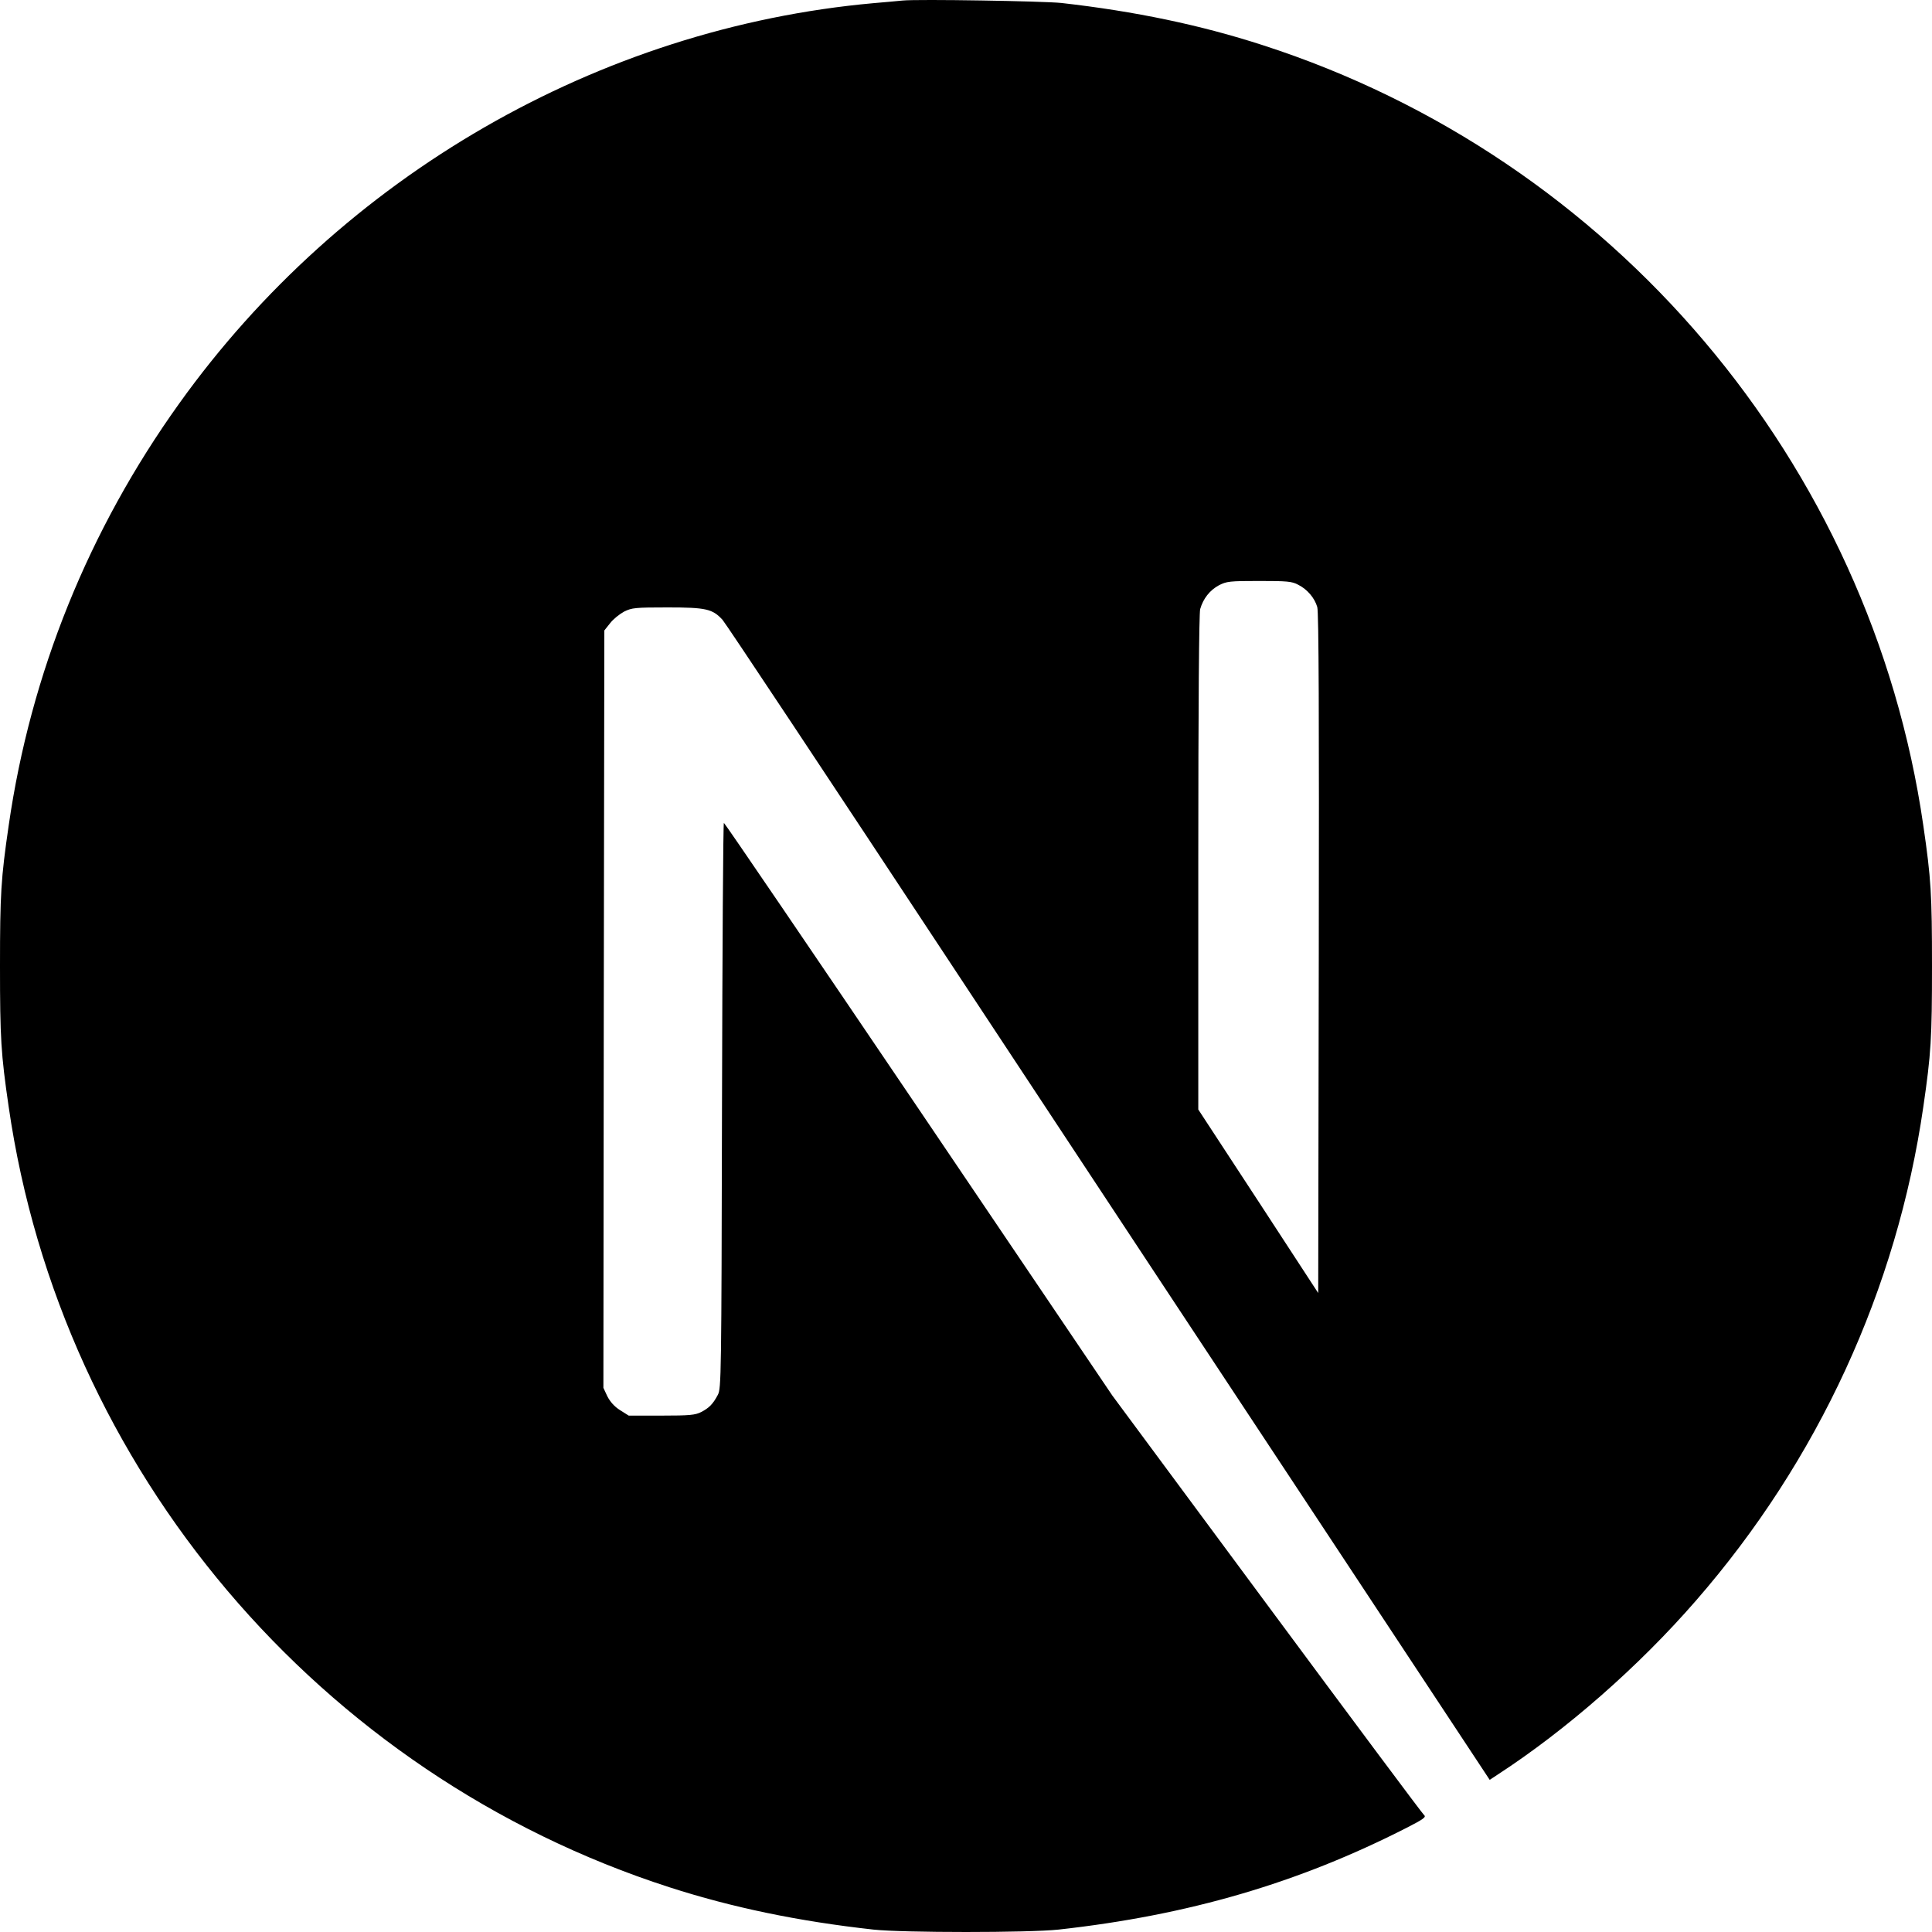
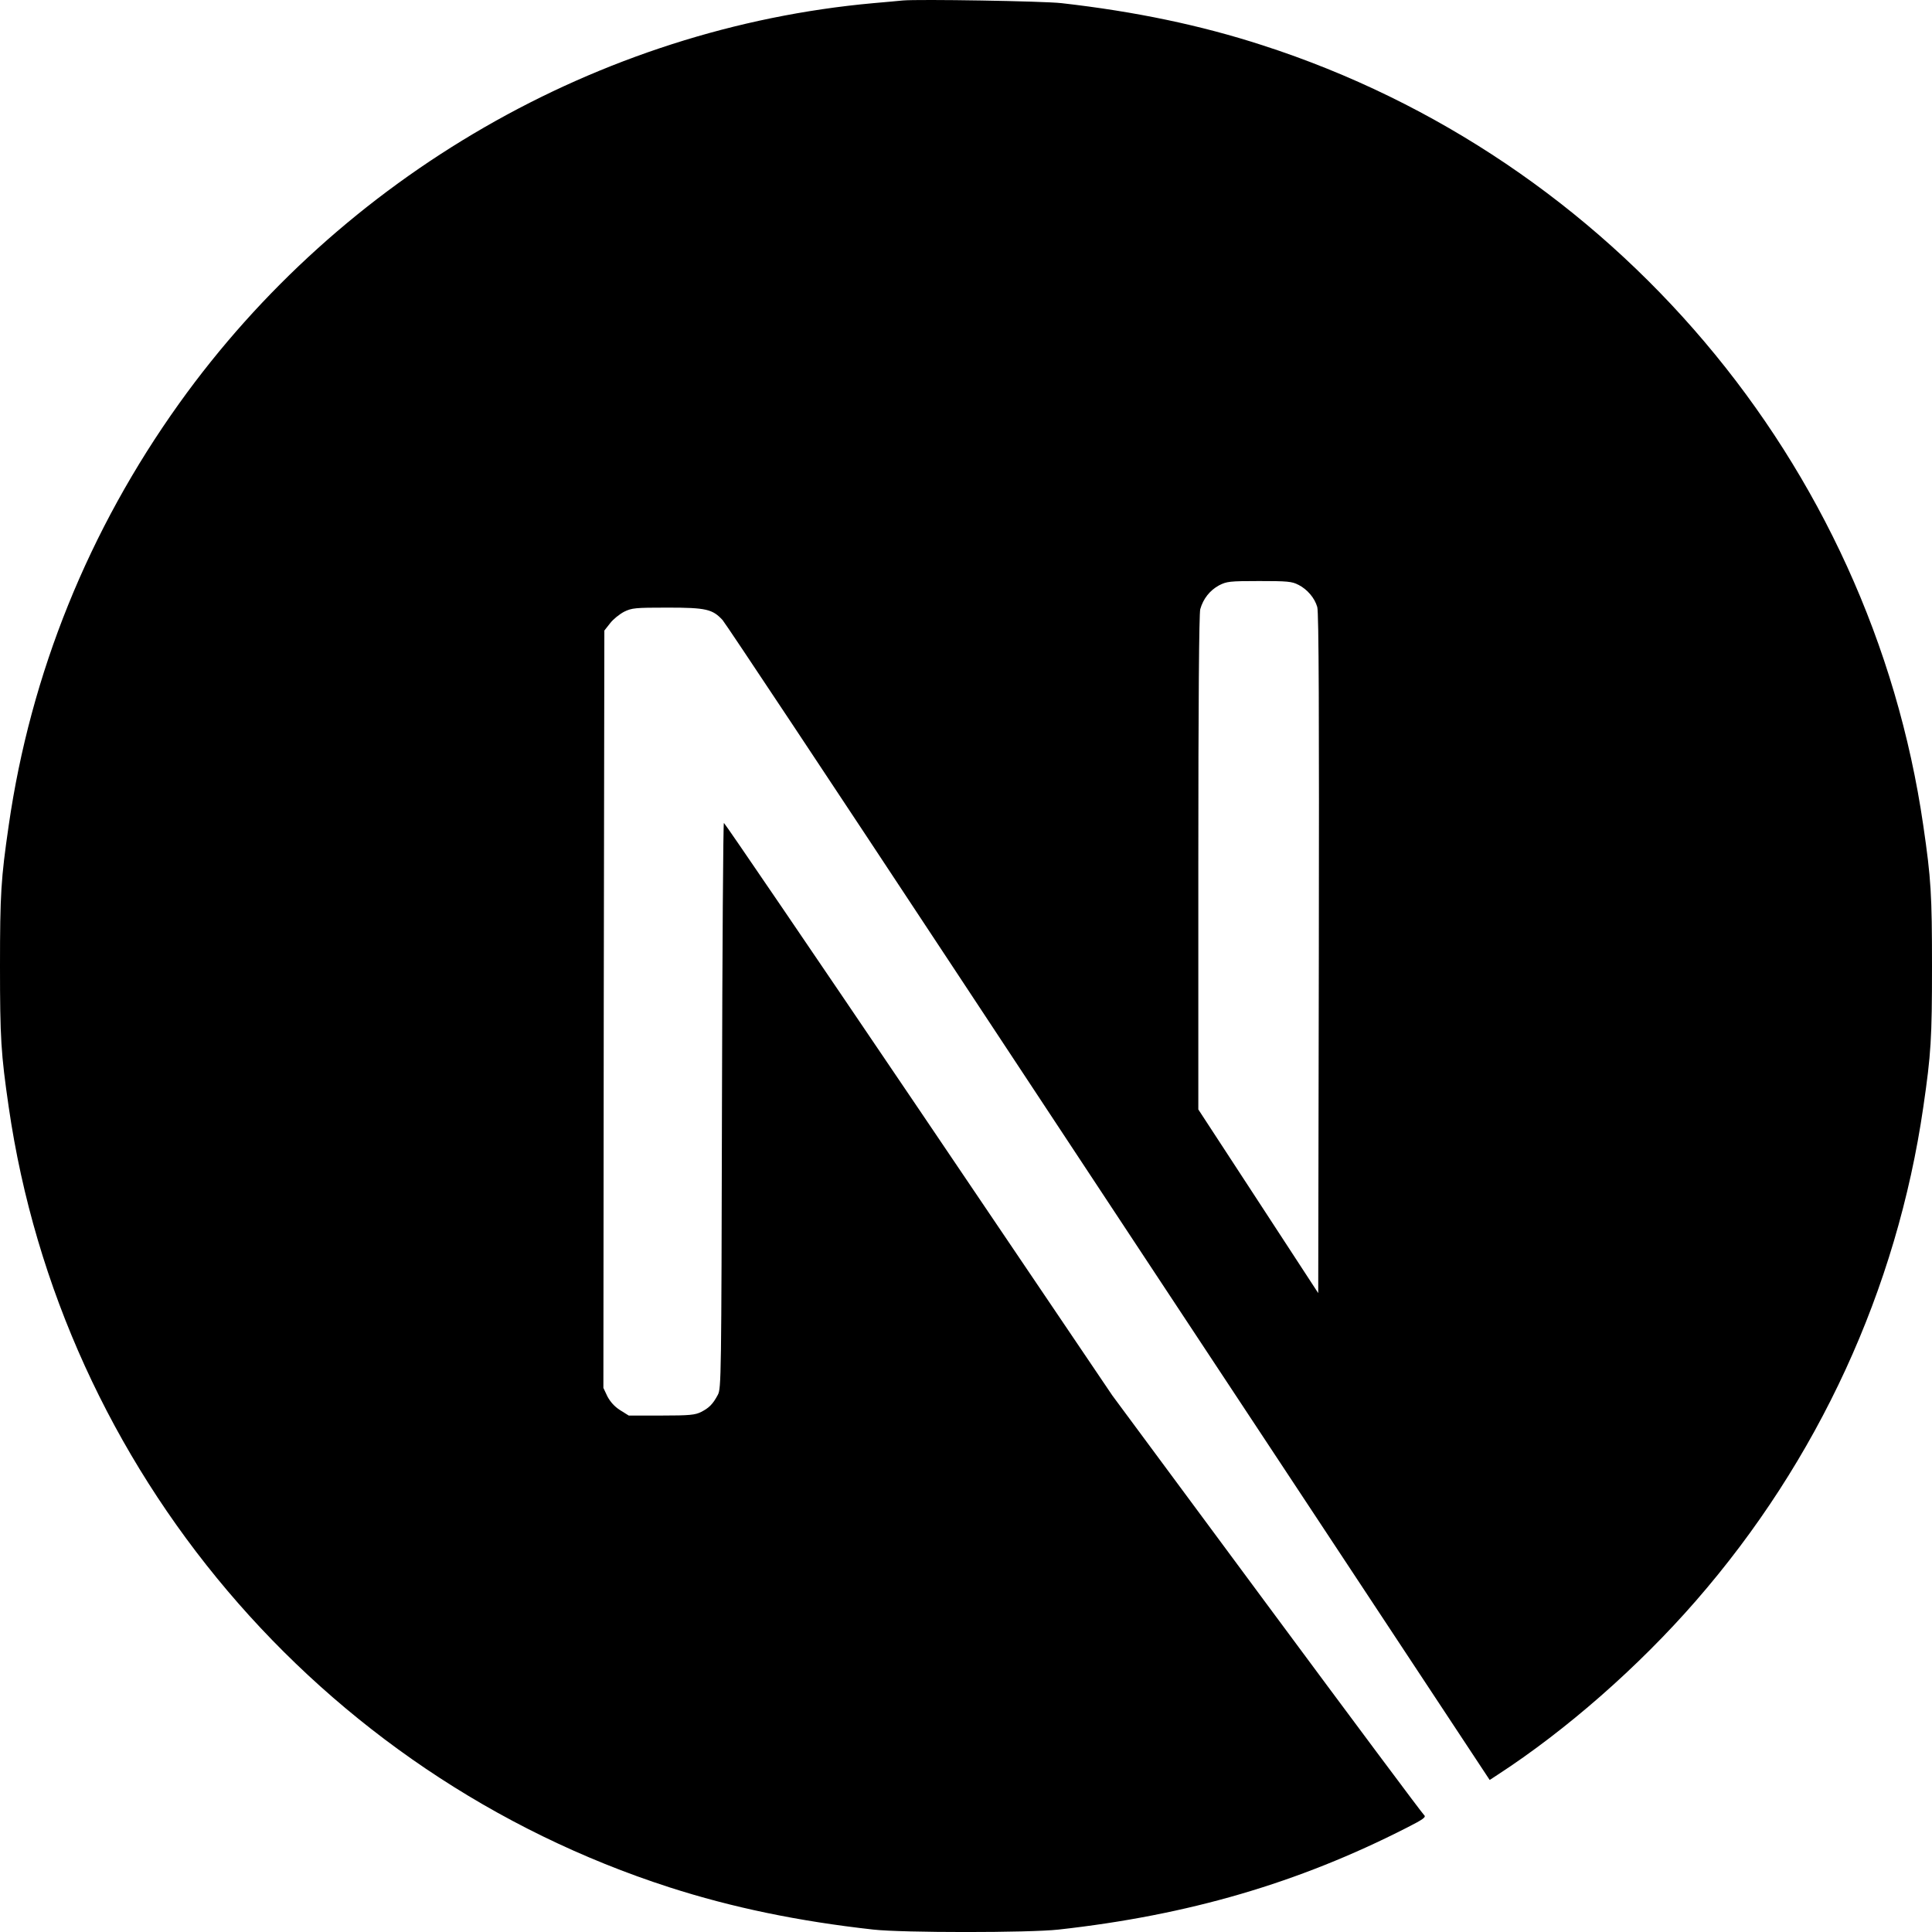
- <svg xmlns="http://www.w3.org/2000/svg" width="64" height="64" viewBox="0 0 20.48 20.48" version="1.1" preserveAspectRatio="xMidYMid" id="svg1">
+ <svg xmlns="http://www.w3.org/2000/svg" width="16" height="16" viewBox="0 0 16 16" fill="none" version="1.1" id="svg1">
  <defs id="defs1" />
-   <g id="g1" transform="scale(0.08)">
-     <path d="m 119.617,0.069 c -0.551,0.05 -2.302,0.225 -3.879,0.35 C 79.378,3.697 45.319,23.313 23.748,53.463 11.736,70.227 4.054,89.243 1.151,109.385 0.125,116.415 0,118.492 0,128.025 c 0,9.533 0.125,11.61 1.151,18.64 6.957,48.065 41.165,88.448 87.561,103.411 8.308,2.677 17.067,4.504 27.026,5.605 3.879,0.425 20.645,0.425 24.524,0 17.192,-1.902 31.756,-6.155 46.12,-13.486 2.202,-1.126 2.628,-1.426 2.327,-1.676 -0.2,-0.15 -9.584,-12.736 -20.845,-27.948 l -20.47,-27.648 -25.65,-37.956 c -14.114,-20.867 -25.725,-37.931 -25.825,-37.931 -0.1,-0.025 -0.2,16.839 -0.25,37.431 -0.075,36.055 -0.1,37.506 -0.551,38.357 -0.651,1.226 -1.151,1.726 -2.202,2.277 -0.801,0.4 -1.501,0.475 -5.28,0.475 h -4.329 l -1.151,-0.726 c -0.751,-0.475 -1.301,-1.101 -1.677,-1.827 l -0.526,-1.126 0.05,-50.167 0.075,-50.192 0.776,-0.976 c 0.4,-0.525 1.251,-1.201 1.852,-1.526 1.026,-0.5 1.426,-0.55 5.756,-0.55 5.105,0 5.956,0.2 7.282,1.651 0.375,0.4 14.264,21.318 30.88,46.514 16.616,25.196 39.338,59.599 50.499,76.488 l 20.27,30.7 1.026,-0.676 c 9.084,-5.905 18.693,-14.312 26.301,-23.069 16.191,-18.59 26.626,-41.259 30.129,-65.429 1.026,-7.031 1.151,-9.108 1.151,-18.64 0,-9.533 -0.125,-11.61 -1.151,-18.64 C 247.892,61.32 213.684,20.936 167.288,5.974 159.105,3.322 150.397,1.495 140.637,0.394 138.235,0.144 121.694,-0.131 119.617,0.069 Z M 172.018,77.483 c 1.201,0.6 2.177,1.751 2.527,2.952 0.2,0.651 0.25,14.562 0.2,45.913 l -0.075,44.987 -7.933,-12.16 -7.958,-12.16 v -32.702 c 0,-21.143 0.1,-33.027 0.25,-33.603 0.4,-1.401 1.276,-2.502 2.477,-3.153 1.026,-0.525 1.401,-0.575 5.33,-0.575 3.704,0 4.354,0.05 5.18,0.5 z" fill="#000000" id="path1" />
-   </g>
+   <path d="m 7.476,0.004 c -0.034,0.003 -0.144,0.014 -0.242,0.022 C 4.961,0.231 2.832,1.457 1.484,3.341 0.734,4.389 0.253,5.578 0.072,6.837 0.008,7.276 1e-6,7.406 1e-6,8.002 1e-6,8.597 0.008,8.727 0.072,9.167 0.507,12.171 2.645,14.695 5.544,15.63 c 0.519,0.167 1.067,0.281 1.689,0.35 0.242,0.027 1.29,0.027 1.533,0 1.074,-0.119 1.985,-0.385 2.883,-0.843 0.138,-0.07 0.164,-0.089 0.145,-0.105 -0.012,-0.009 -0.599,-0.796 -1.303,-1.747 l -1.279,-1.728 -1.603,-2.372 C 6.727,7.881 6.001,6.815 5.995,6.815 c -0.006,-0.002 -0.013,1.052 -0.016,2.339 -0.005,2.253 -0.006,2.344 -0.034,2.397 -0.041,0.077 -0.072,0.108 -0.138,0.142 -0.05,0.025 -0.094,0.03 -0.33,0.03 H 5.207 l -0.072,-0.045 c -0.047,-0.03 -0.081,-0.069 -0.105,-0.114 l -0.033,-0.07 0.003,-3.135 0.005,-3.137 0.048,-0.061 c 0.025,-0.033 0.078,-0.075 0.116,-0.095 0.064,-0.031 0.089,-0.034 0.36,-0.034 0.319,0 0.372,0.013 0.455,0.103 0.023,0.025 0.891,1.332 1.93,2.907 1.039,1.575 2.459,3.725 3.156,4.78 l 1.267,1.919 0.064,-0.042 c 0.568,-0.369 1.168,-0.895 1.644,-1.442 1.012,-1.162 1.664,-2.579 1.883,-4.089 0.064,-0.439 0.072,-0.569 0.072,-1.165 0,-0.596 -0.008,-0.726 -0.072,-1.165 -0.435,-3.004 -2.573,-5.528 -5.472,-6.463 -0.511,-0.166 -1.056,-0.28 -1.666,-0.349 C 8.64,0.009 7.606,-0.008 7.476,0.004 Z m 3.275,4.838 c 0.075,0.038 0.136,0.109 0.158,0.185 0.013,0.041 0.016,0.91 0.013,2.87 l -0.005,2.812 -0.496,-0.76 L 9.924,9.188 V 7.145 c 0,-1.321 0.006,-2.064 0.016,-2.1 0.025,-0.088 0.08,-0.156 0.155,-0.197 0.064,-0.033 0.088,-0.036 0.333,-0.036 0.231,0 0.272,0.003 0.324,0.031 z" fill="#000000" id="path1" style="stroke-width:1.143" />
</svg>
